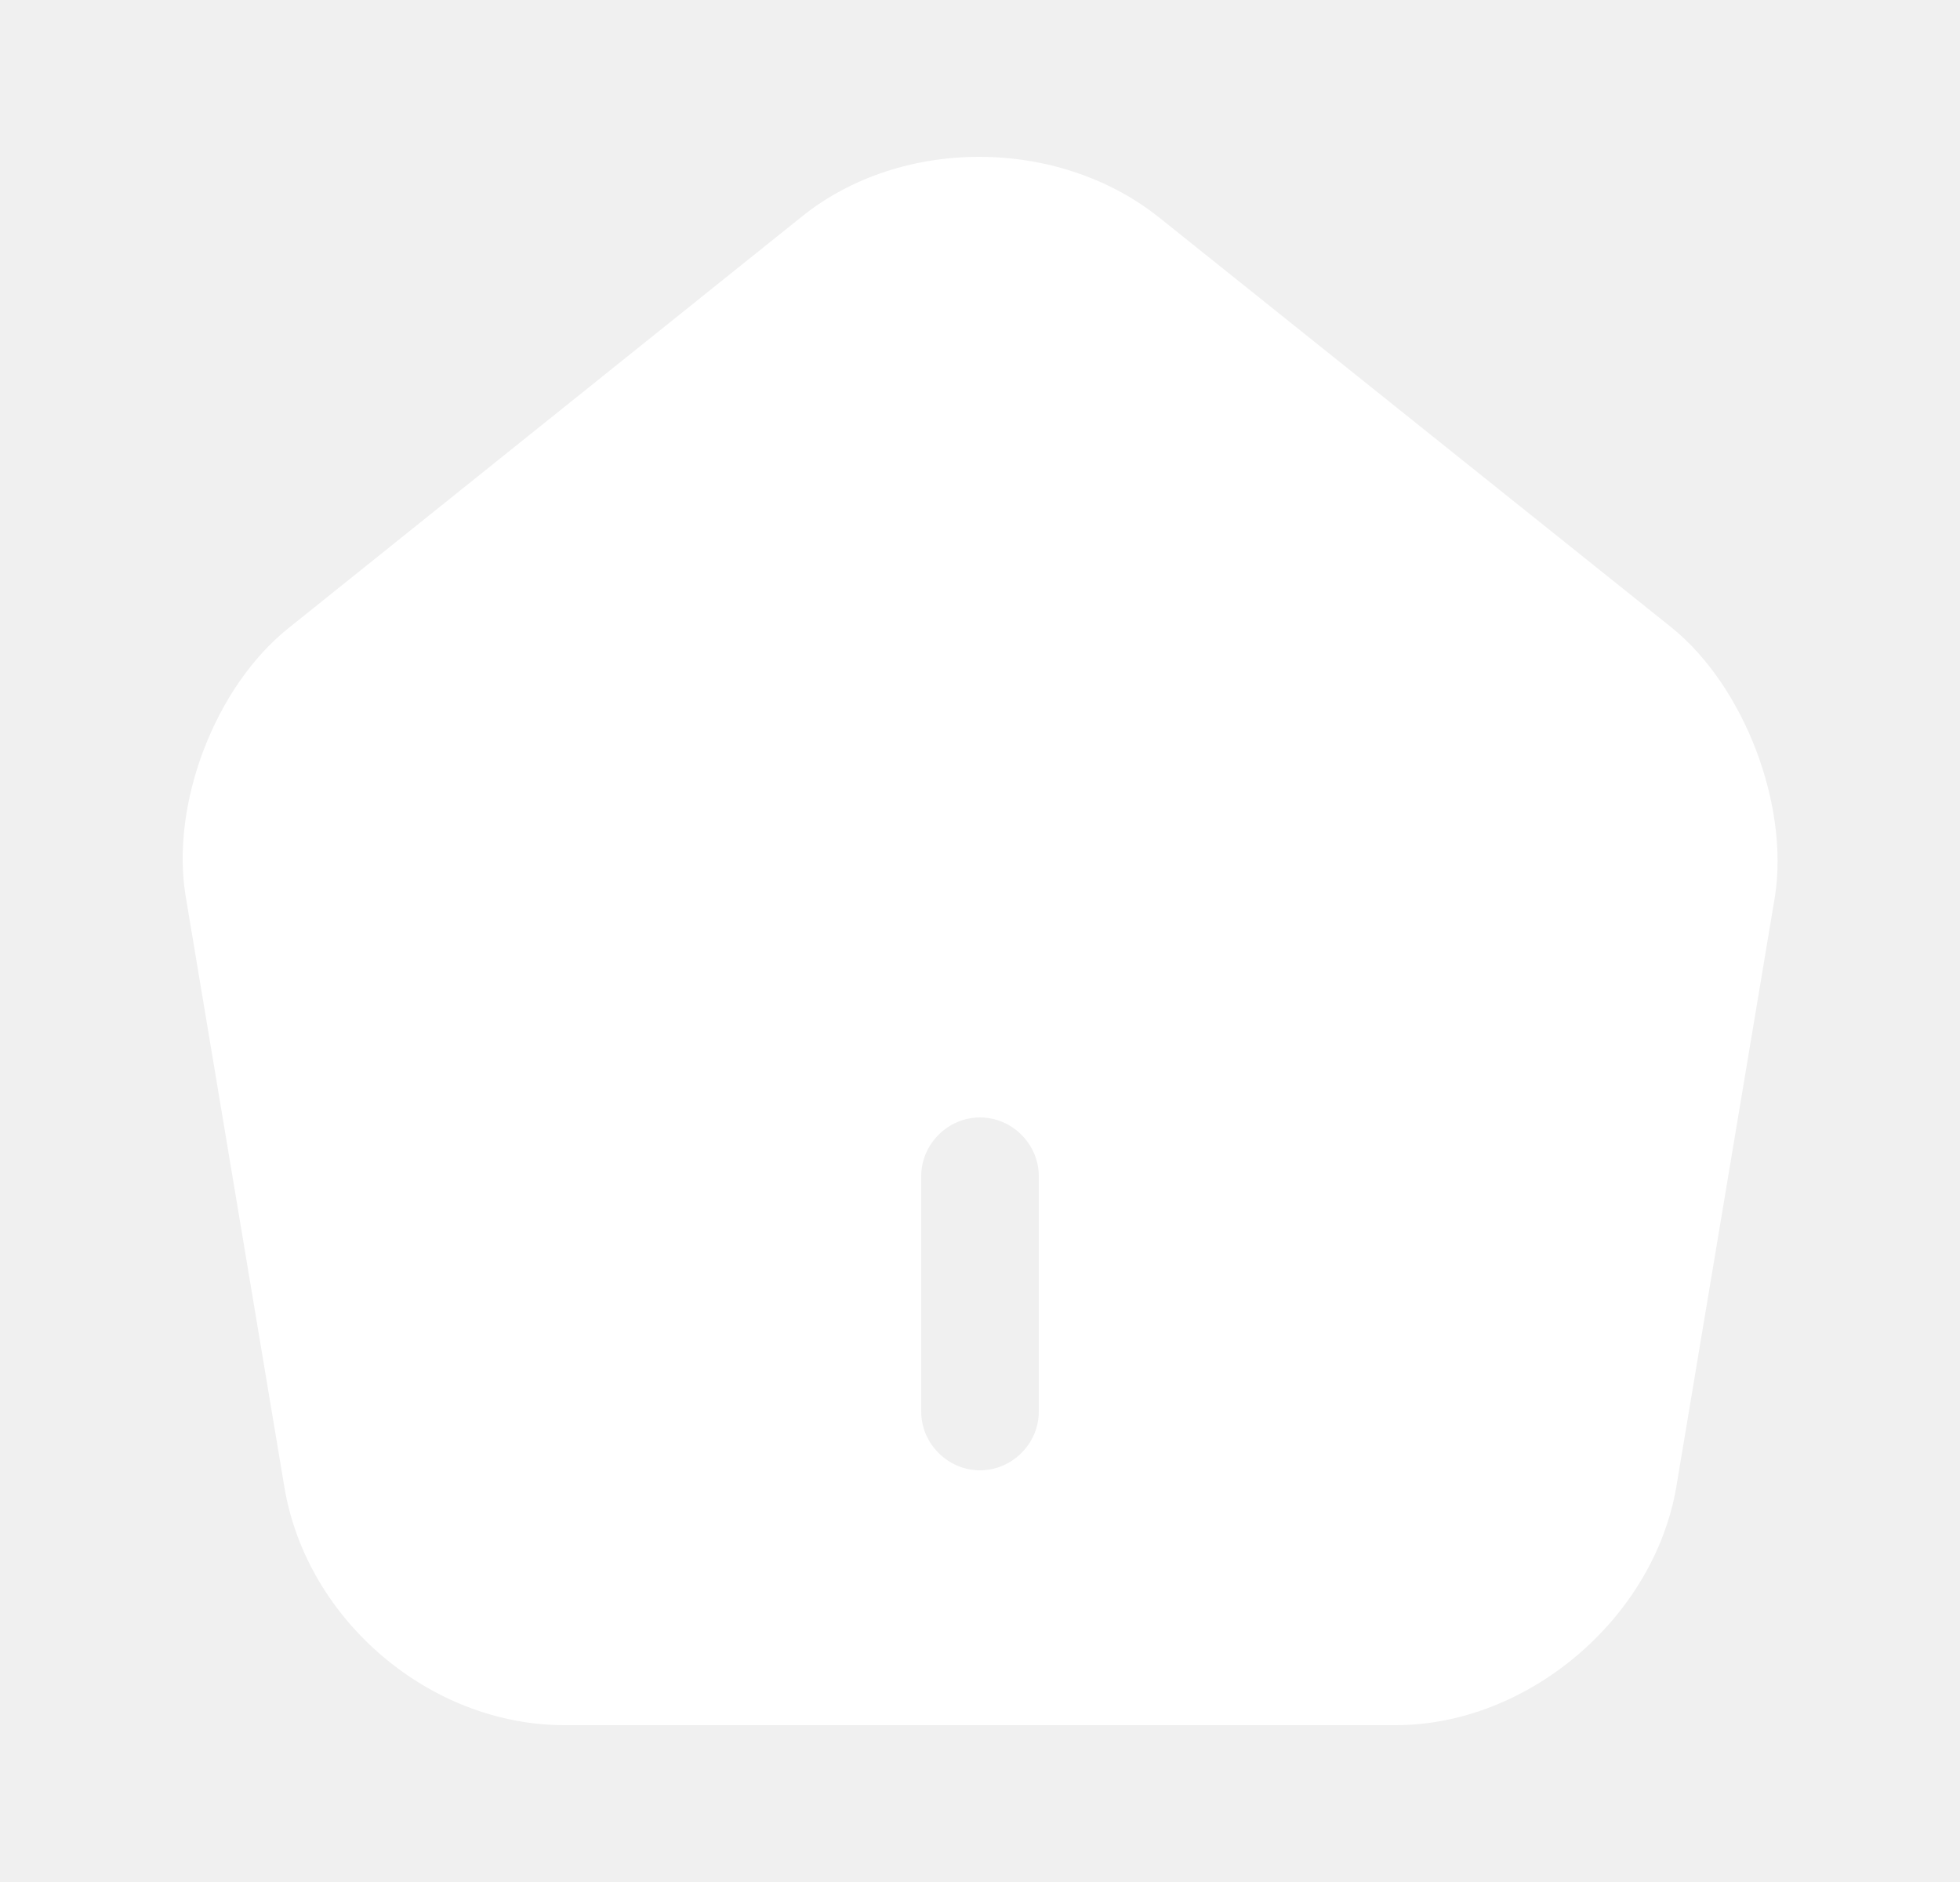
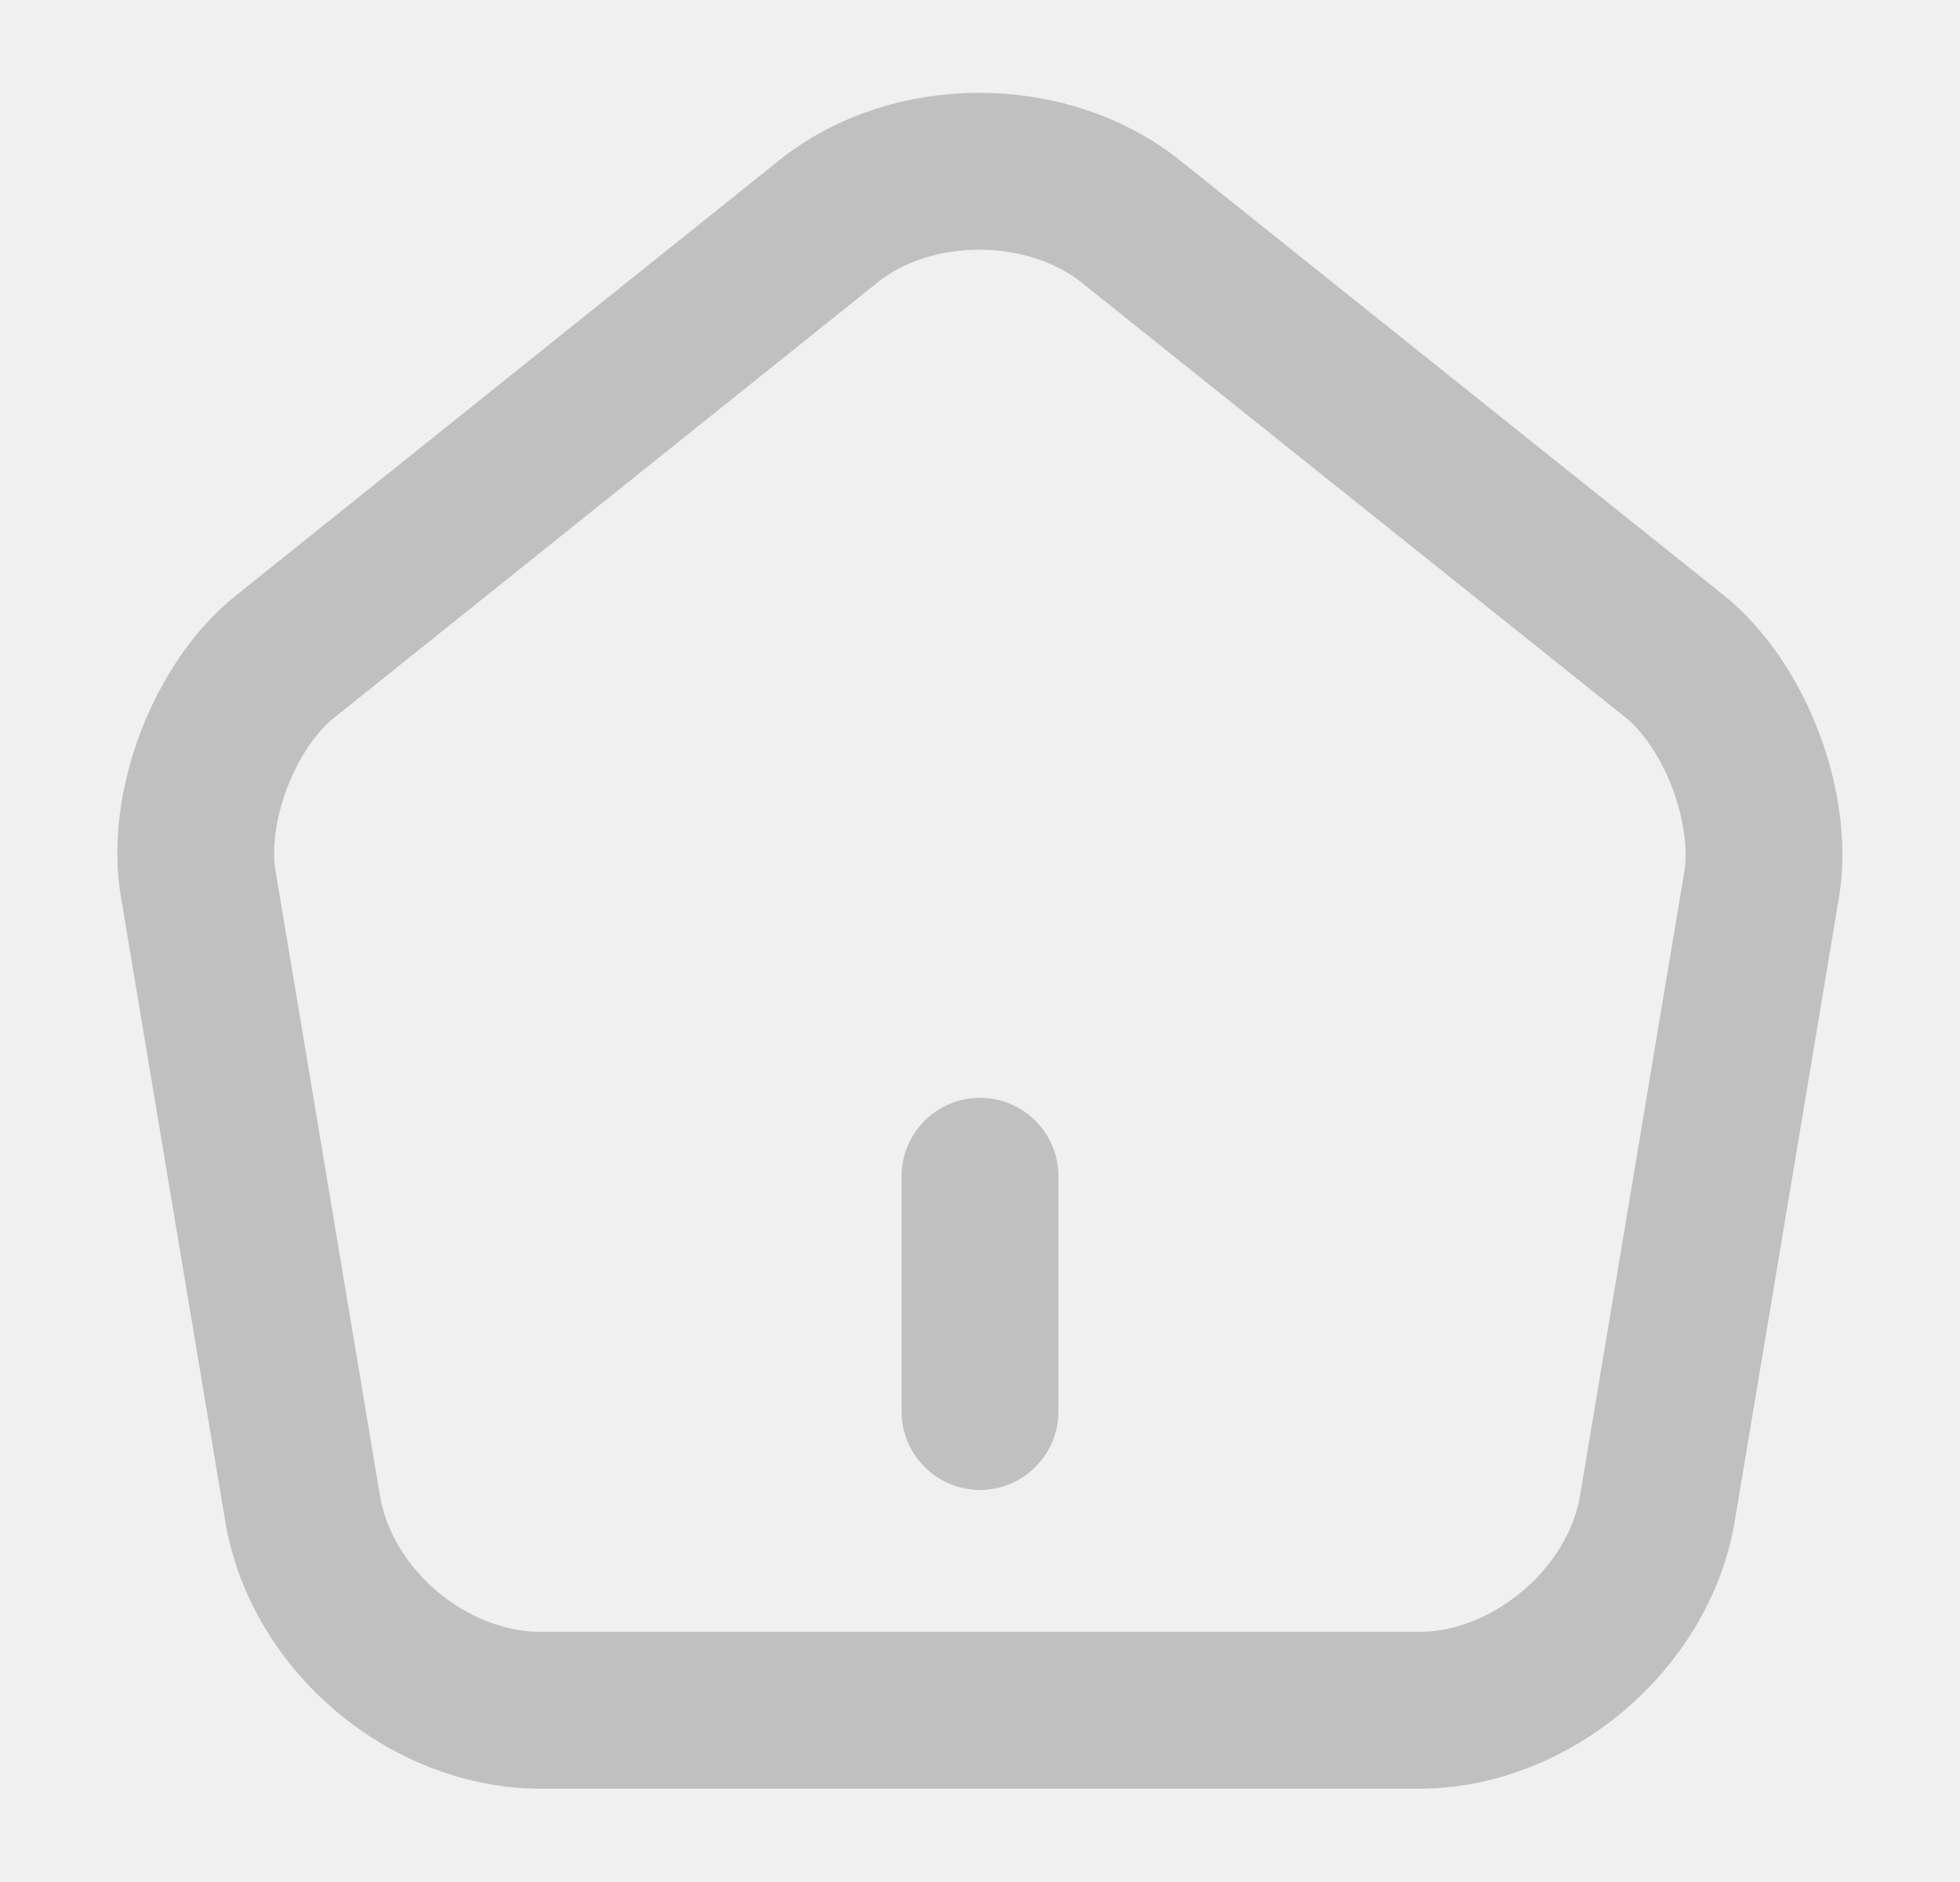
<svg xmlns="http://www.w3.org/2000/svg" width="25" height="24" viewBox="0 0 25 24" fill="none">
-   <g id="vuesax/bold/home">
+   <g id="vuesax/linear/home">
    <g id="home">
-       <path id="Vector" d="M21.33 8.01L14.78 2.77C13.5 1.75 11.5 1.74 10.23 2.76L3.68 8.01C2.74 8.76 2.17 10.26 2.37 11.44L3.63 18.98C3.92 20.67 5.49 22 7.2 22H17.8C19.49 22 21.09 20.64 21.38 18.97L22.64 11.43C22.82 10.26 22.25 8.76 21.33 8.01ZM13.25 18C13.25 18.41 12.91 18.75 12.5 18.75C12.09 18.75 11.75 18.41 11.75 18V15C11.75 14.59 12.09 14.25 12.5 14.25C12.91 14.25 13.25 14.59 13.25 15V18Z" fill="white" />
+       <path id="Vector" d="M12.5 18V15" stroke="#C0C0C0" stroke-width="2" stroke-linecap="round" stroke-linejoin="round" />
+       <path id="Vector_2" d="M10.57 2.82L3.64 8.37C2.86 8.99 2.36 10.3 2.53 11.28L3.86 19.24C4.1 20.66 5.46 21.81 6.9 21.81H18.1C19.53 21.81 20.9 20.65 21.14 19.24L22.47 11.28C22.63 10.3 22.13 8.99 21.36 8.37L14.43 2.83C13.36 1.97 11.63 1.97 10.57 2.82Z" stroke="#C0C0C0" stroke-width="2" stroke-linecap="round" stroke-linejoin="round" />
    </g>
  </g>
</svg>
